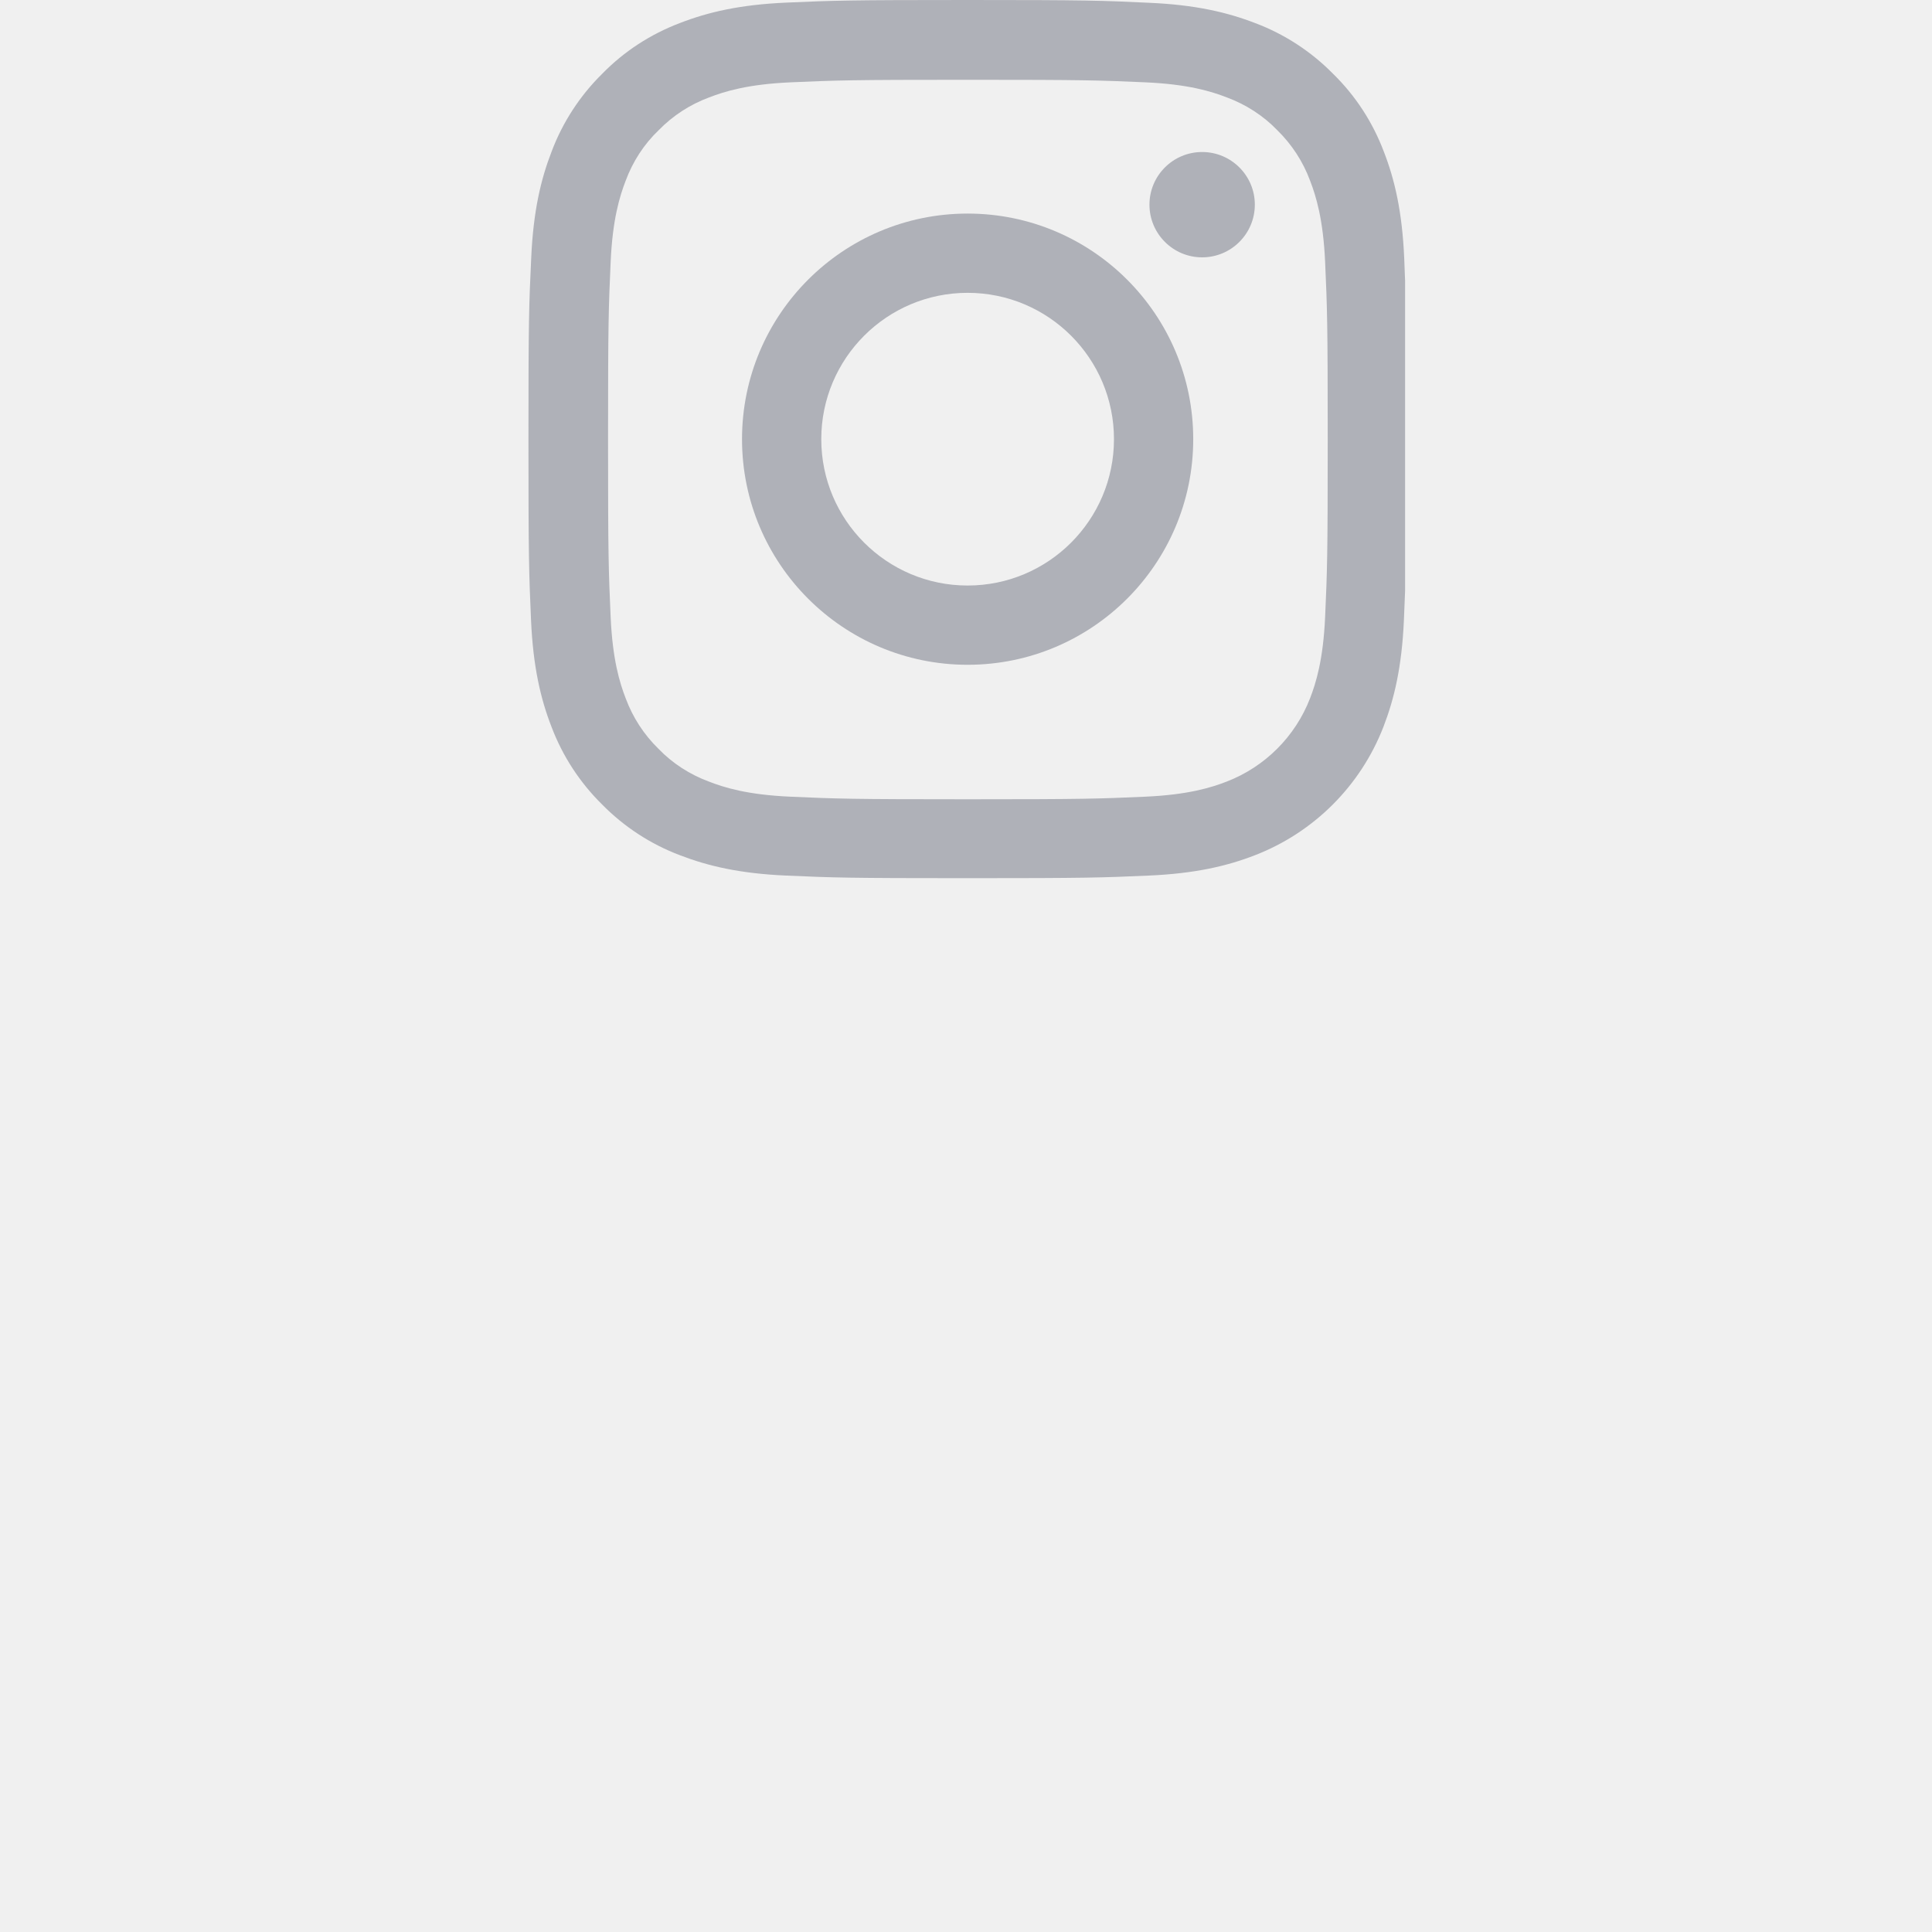
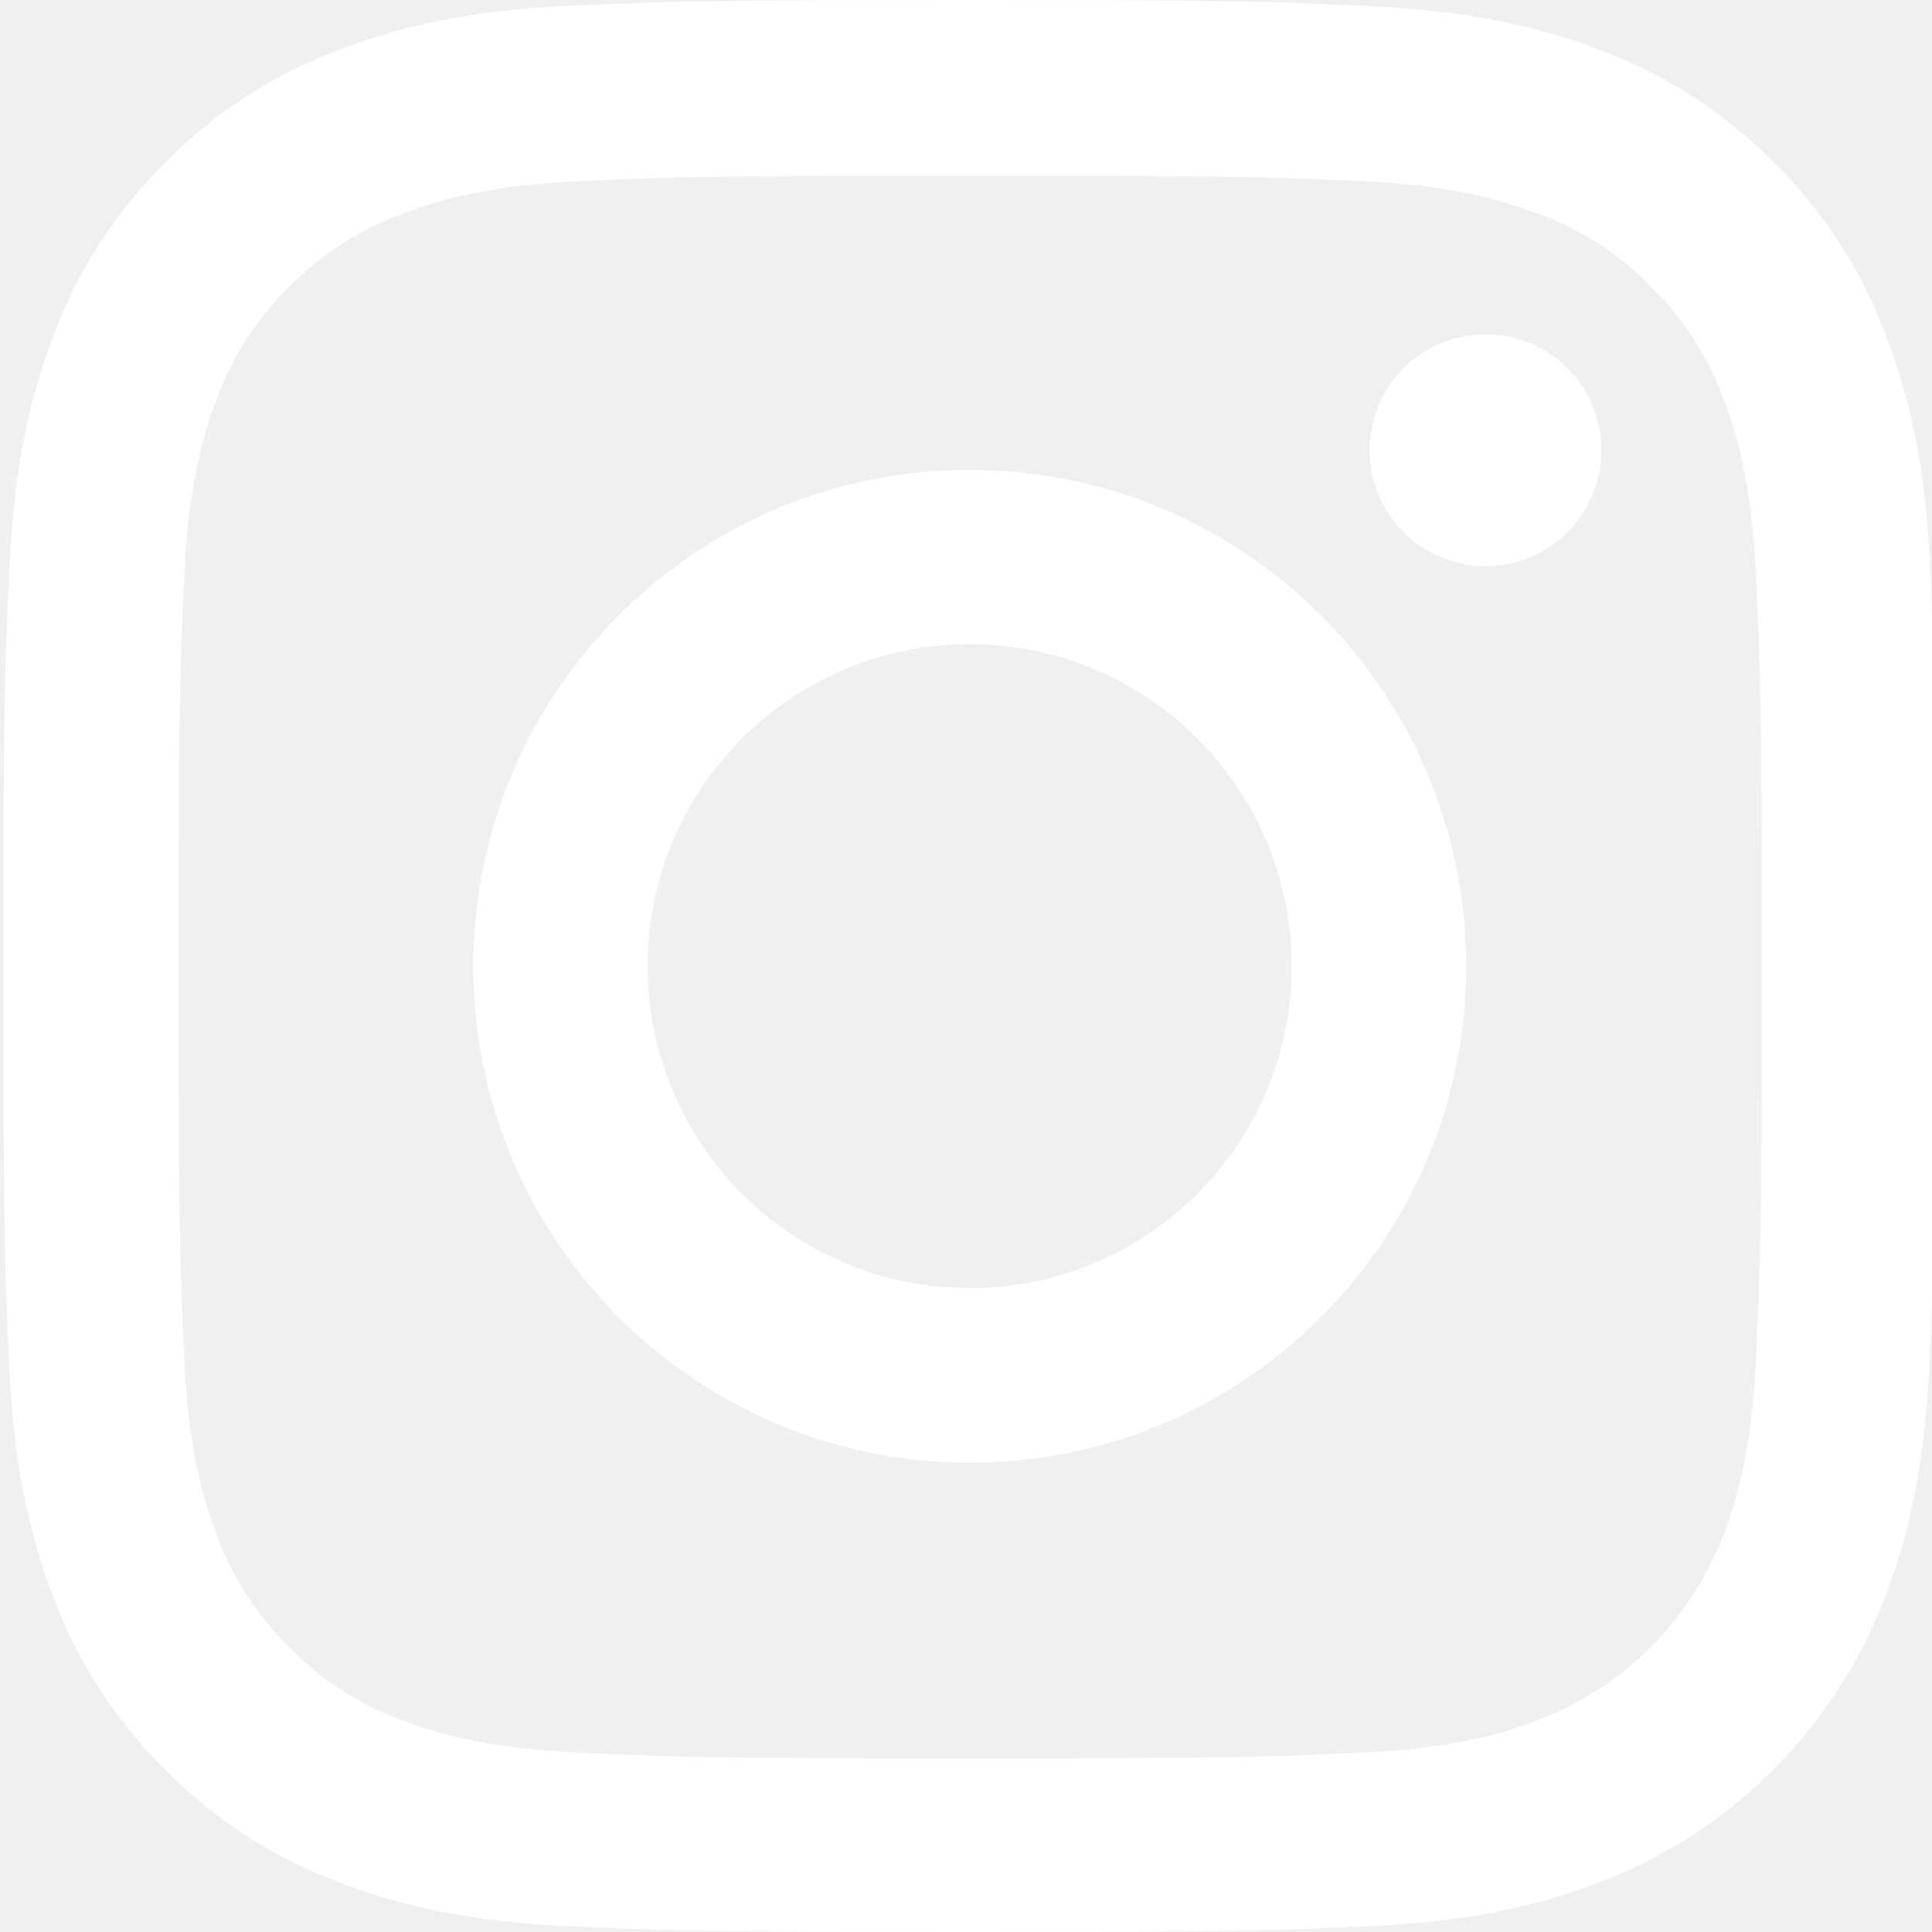
- <svg xmlns="http://www.w3.org/2000/svg" width="44" height="44" viewBox="0 0 20 44" fill="none">
-   <g clip-path="url(#clip0_1_492)">
-     <path d="M19.98 5.88C19.934 4.817 19.762 4.087 19.516 3.454C19.262 2.782 18.871 2.18 18.359 1.68C17.859 1.172 17.253 0.777 16.589 0.527C15.952 0.281 15.226 0.109 14.163 0.063C13.092 0.012 12.752 0 10.037 0C7.322 0 6.982 0.012 5.915 0.059C4.853 0.105 4.122 0.277 3.489 0.523C2.817 0.777 2.215 1.168 1.715 1.68C1.207 2.18 0.813 2.786 0.563 3.45C0.316 4.087 0.145 4.813 0.098 5.876C0.047 6.947 0.035 7.287 0.035 10.002C0.035 12.717 0.047 13.057 0.094 14.124C0.141 15.187 0.313 15.917 0.559 16.55C0.813 17.222 1.207 17.824 1.715 18.324C2.215 18.832 2.821 19.227 3.485 19.477C4.122 19.723 4.849 19.895 5.911 19.941C6.978 19.988 7.318 20 10.033 20C12.749 20 13.088 19.988 14.155 19.941C15.218 19.895 15.948 19.723 16.581 19.477C17.925 18.957 18.988 17.894 19.508 16.55C19.754 15.913 19.926 15.187 19.973 14.124C20.02 13.057 20.031 12.717 20.031 10.002C20.031 7.287 20.027 6.947 19.98 5.88ZM18.179 14.046C18.136 15.023 17.972 15.55 17.836 15.902C17.5 16.773 16.808 17.464 15.937 17.8C15.585 17.937 15.054 18.101 14.081 18.144C13.026 18.191 12.71 18.203 10.041 18.203C7.373 18.203 7.052 18.191 6.001 18.144C5.024 18.101 4.497 17.937 4.145 17.8C3.712 17.64 3.317 17.386 2.997 17.054C2.665 16.73 2.411 16.339 2.25 15.905C2.114 15.554 1.95 15.023 1.907 14.05C1.86 12.995 1.848 12.678 1.848 10.01C1.848 7.341 1.86 7.021 1.907 5.97C1.95 4.993 2.114 4.466 2.25 4.114C2.411 3.68 2.665 3.286 3.001 2.965C3.325 2.633 3.716 2.379 4.149 2.219C4.501 2.082 5.032 1.918 6.005 1.875C7.06 1.829 7.377 1.817 10.045 1.817C12.717 1.817 13.034 1.829 14.085 1.875C15.062 1.918 15.589 2.082 15.941 2.219C16.374 2.379 16.769 2.633 17.089 2.965C17.421 3.29 17.675 3.68 17.836 4.114C17.972 4.466 18.136 4.997 18.179 5.97C18.226 7.025 18.238 7.341 18.238 10.01C18.238 12.678 18.226 12.991 18.179 14.046Z" fill="#AFB1B8" />
-     <path d="M10.037 4.864C7.201 4.864 4.899 7.165 4.899 10.002C4.899 12.838 7.201 15.14 10.037 15.14C12.874 15.14 15.175 12.838 15.175 10.002C15.175 7.165 12.874 4.864 10.037 4.864ZM10.037 13.335C8.197 13.335 6.704 11.842 6.704 10.002C6.704 8.162 8.197 6.669 10.037 6.669C11.877 6.669 13.37 8.162 13.37 10.002C13.37 11.842 11.877 13.335 10.037 13.335Z" fill="#AFB1B8" />
-     <path d="M16.578 4.661C16.578 5.323 16.04 5.861 15.378 5.861C14.716 5.861 14.178 5.323 14.178 4.661C14.178 3.999 14.716 3.462 15.378 3.462C16.04 3.462 16.578 3.999 16.578 4.661Z" fill="#AFB1B8" />
+ <svg xmlns="http://www.w3.org/2000/svg" width="20" height="20" fill="none">
+   <g clip-path="url(#a)" fill="#fff">
+     <path d="M19.98 5.88c-.046-1.063-.218-1.793-.464-2.426a4.88 4.88 0 0 0-1.157-1.774 4.922 4.922 0 0 0-1.77-1.153C15.952.281 15.226.11 14.163.063 13.093.012 12.753 0 10.037 0 7.322 0 6.982.012 5.915.059 4.853.105 4.122.277 3.49.523A4.88 4.88 0 0 0 1.715 1.68 4.924 4.924 0 0 0 .563 3.45C.316 4.087.145 4.813.098 5.876c-.051 1.07-.063 1.41-.063 4.126 0 2.715.012 3.055.059 4.122.047 1.063.219 1.793.465 2.426a4.932 4.932 0 0 0 1.156 1.774c.5.508 1.106.902 1.77 1.152.637.247 1.364.419 2.426.465 1.067.047 1.407.059 4.122.059 2.716 0 3.056-.012 4.122-.059 1.063-.046 1.793-.218 2.426-.464a5.116 5.116 0 0 0 2.927-2.927c.246-.637.418-1.364.465-2.426.047-1.067.058-1.407.058-4.122s-.004-3.055-.05-4.122Zm-1.8 8.166c-.044.977-.208 1.504-.344 1.856a3.318 3.318 0 0 1-1.9 1.898c-.35.137-.882.301-1.855.344-1.055.047-1.371.059-4.04.059-2.668 0-2.989-.012-4.04-.059-.977-.043-1.504-.207-1.856-.344a3.077 3.077 0 0 1-1.148-.746 3.11 3.11 0 0 1-.747-1.148c-.136-.352-.3-.883-.343-1.856-.047-1.055-.059-1.372-.059-4.04 0-2.669.012-2.99.059-4.04.043-.977.207-1.504.343-1.856A3.04 3.04 0 0 1 3 2.965a3.105 3.105 0 0 1 1.15-.746c.35-.137.882-.3 1.855-.344 1.055-.046 1.372-.058 4.04-.058 2.672 0 2.989.012 4.04.058.977.043 1.504.207 1.856.344.433.16.828.414 1.148.746.332.325.586.715.747 1.15.136.35.3.882.343 1.855.047 1.055.059 1.371.059 4.04 0 2.668-.012 2.98-.059 4.036Z" />
+     <path d="M10.037 4.864A5.139 5.139 0 0 0 4.9 10.002a5.139 5.139 0 1 0 5.138-5.138Zm0 8.47a3.333 3.333 0 1 1 .001-6.666 3.333 3.333 0 0 1 0 6.667ZM16.578 4.661a1.2 1.2 0 1 1-2.4 0 1.2 1.2 0 0 1 2.4 0Z" />
  </g>
  <defs>
-     <clipPath id="clip0_1_492">
-       <rect width="20" height="20" fill="white" />
+     <clipPath id="a">
+       <path fill="#fff" d="M0 0h20v20H0z" />
    </clipPath>
  </defs>
</svg>
